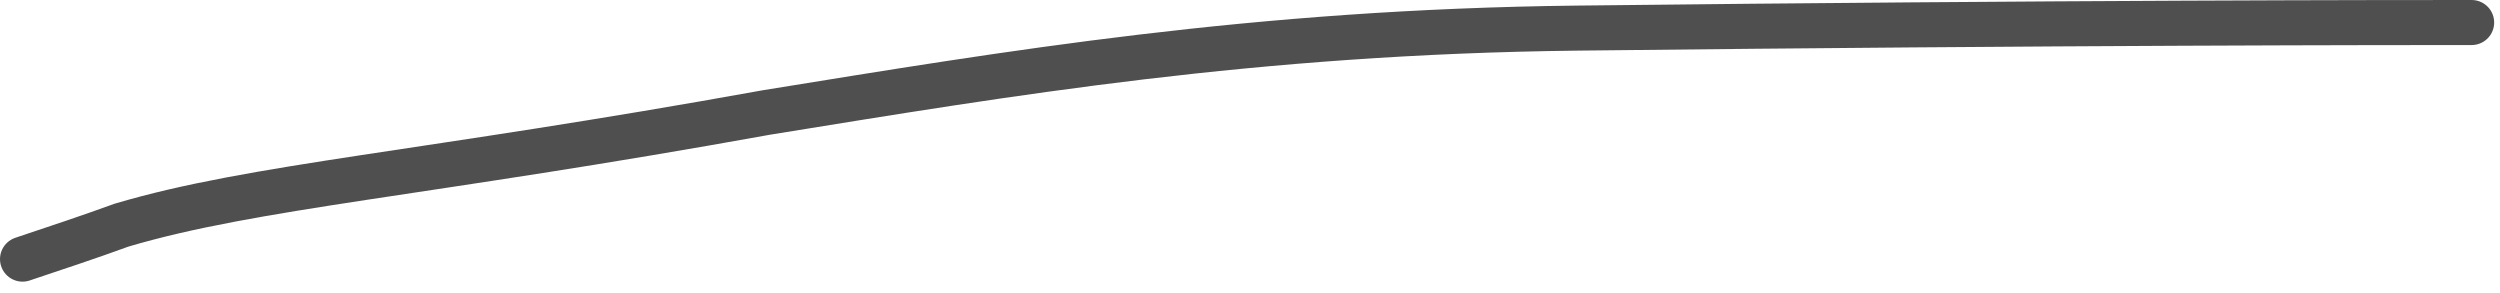
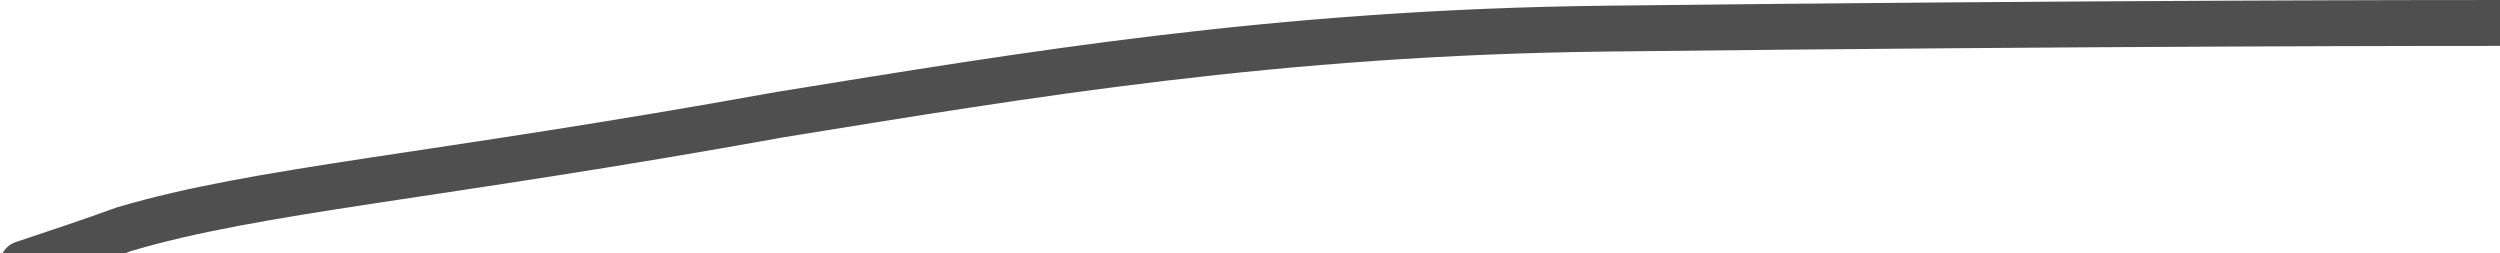
- <svg xmlns="http://www.w3.org/2000/svg" width="111" height="13" viewBox="0 0 111 13" fill="none">
+ <svg xmlns="http://www.w3.org/2000/svg" width="109" height="11" viewBox="0 0 109 11" fill="none">
  <path d="M109.741 1C106.771 1 91.63 1 70.017 1.248C55.69 1.412 44.812 3.251 34.042 4.992C18.766 7.753 11.289 8.249 5.395 9.997C4.015 10.5 2.53 10.995 1 11.505" stroke="#4F4F4F" stroke-width="2" stroke-linecap="round" />
</svg>
